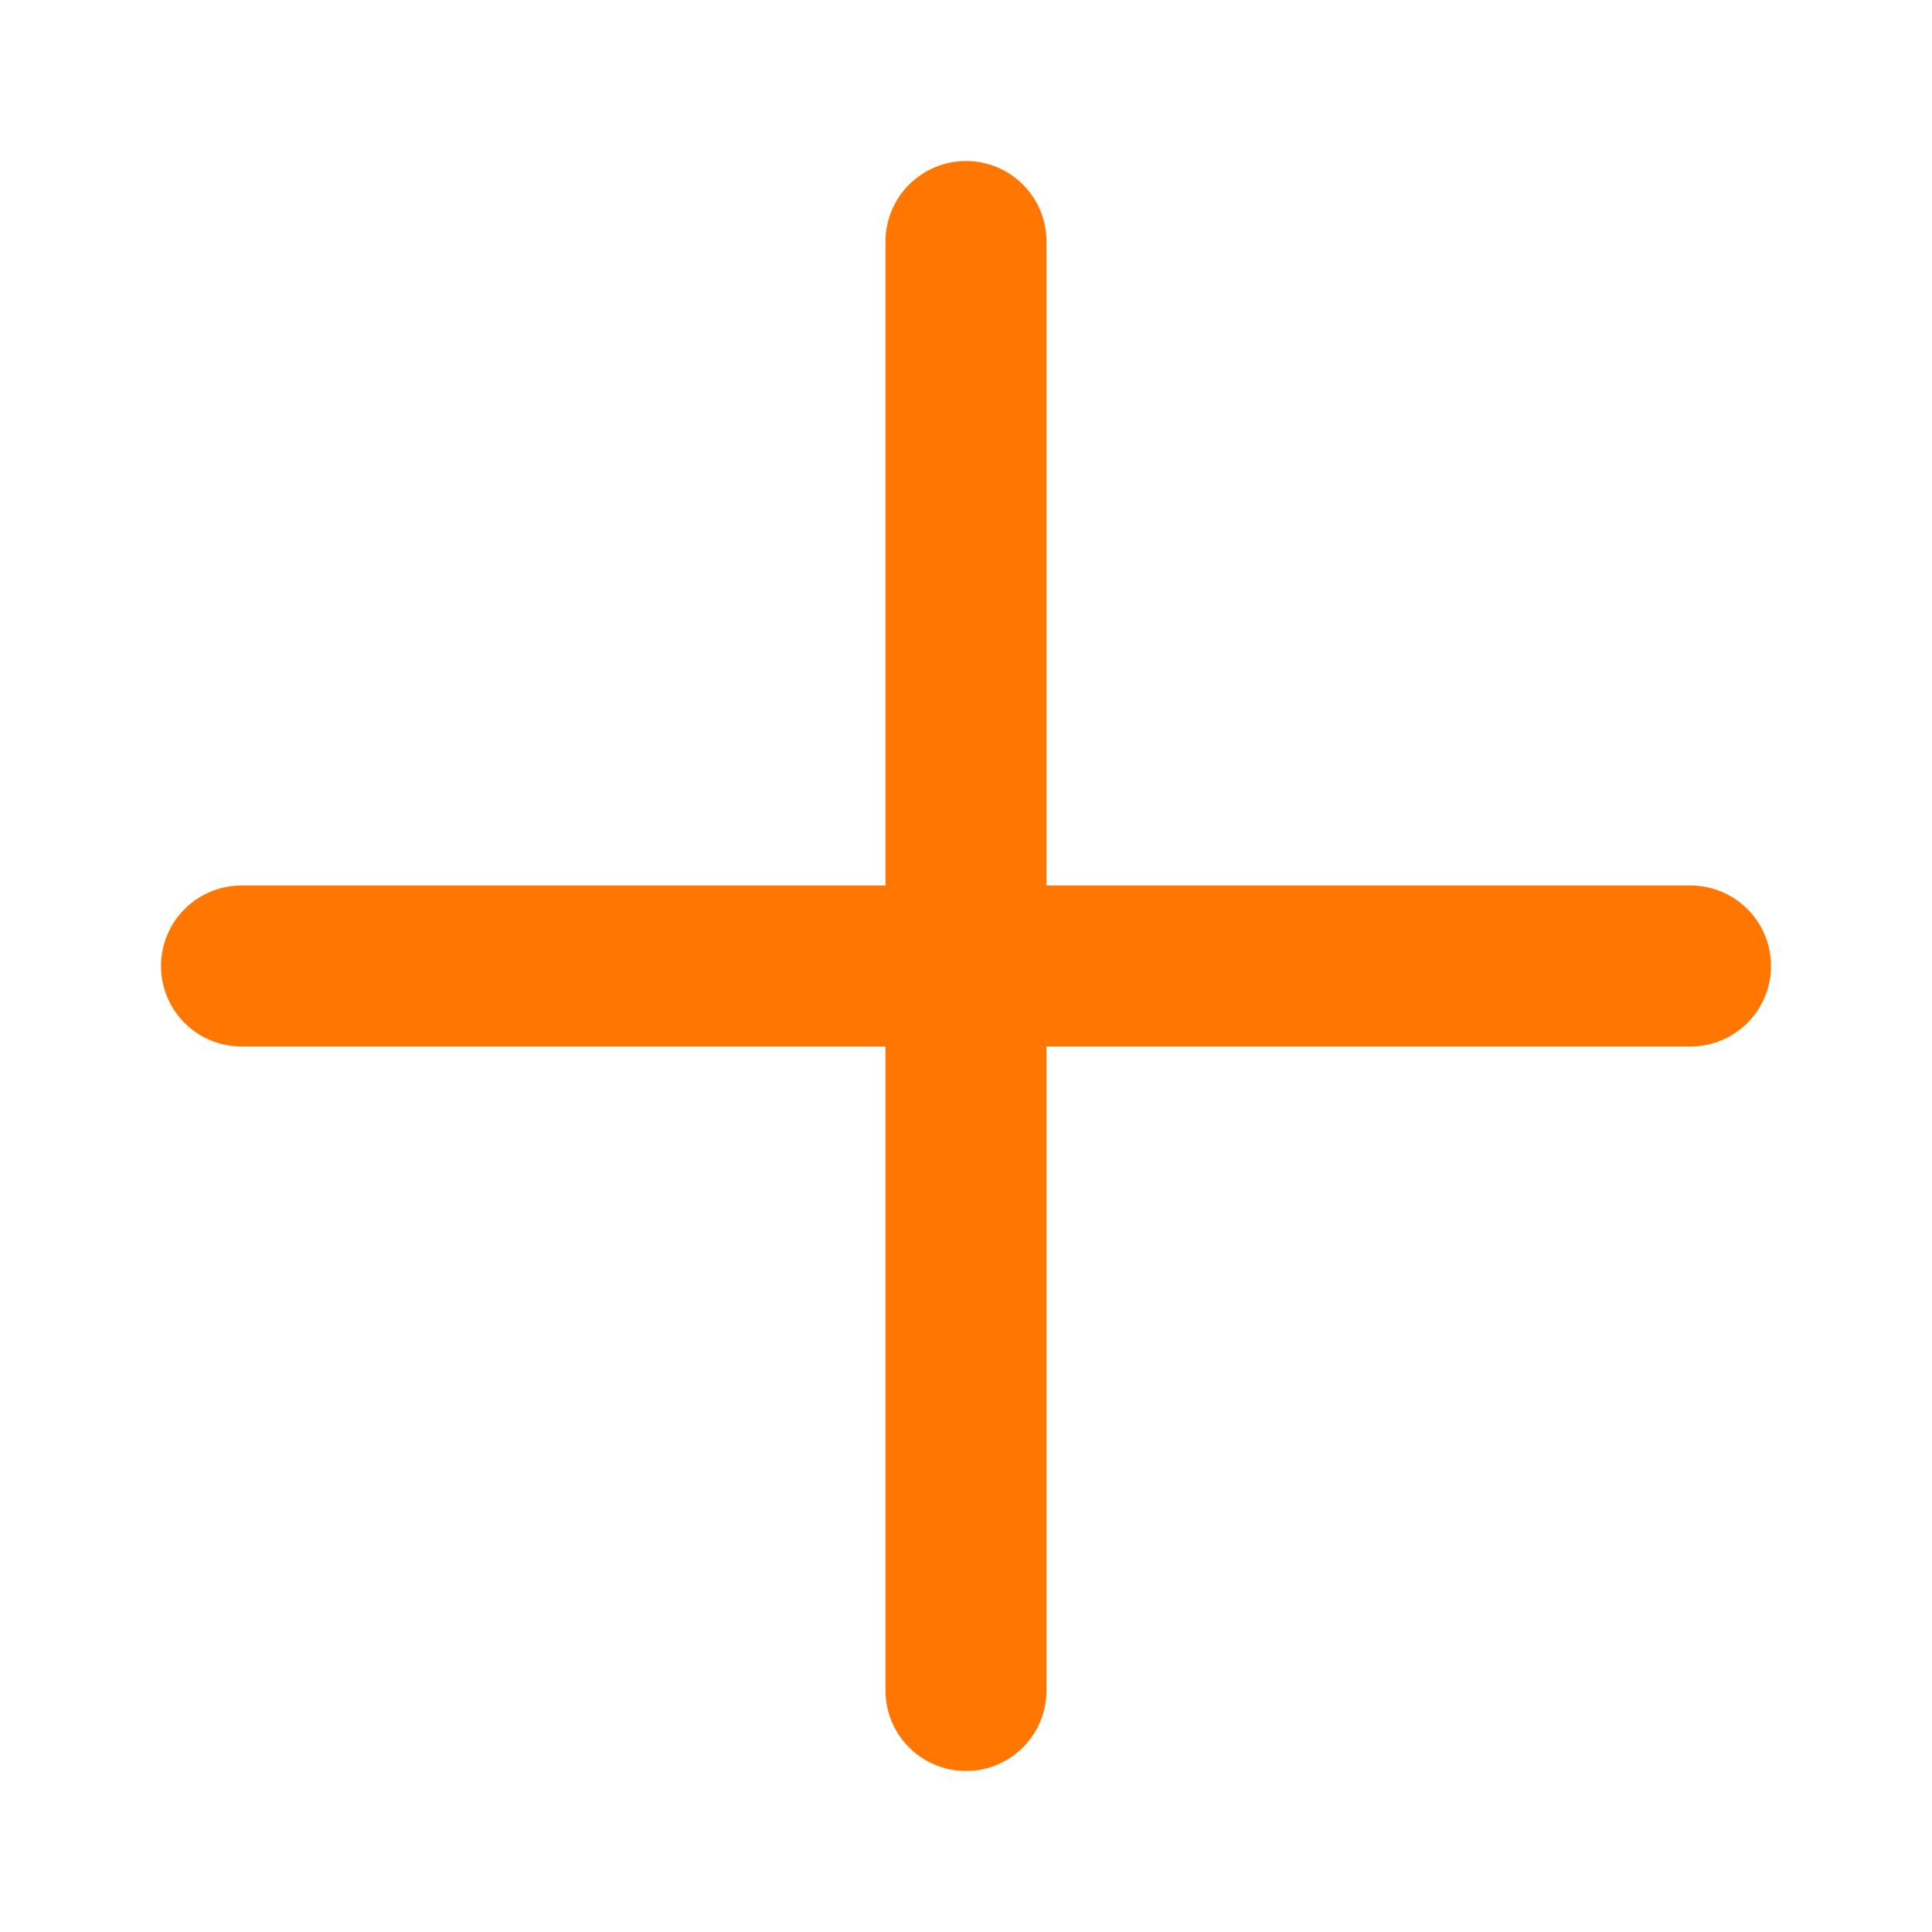
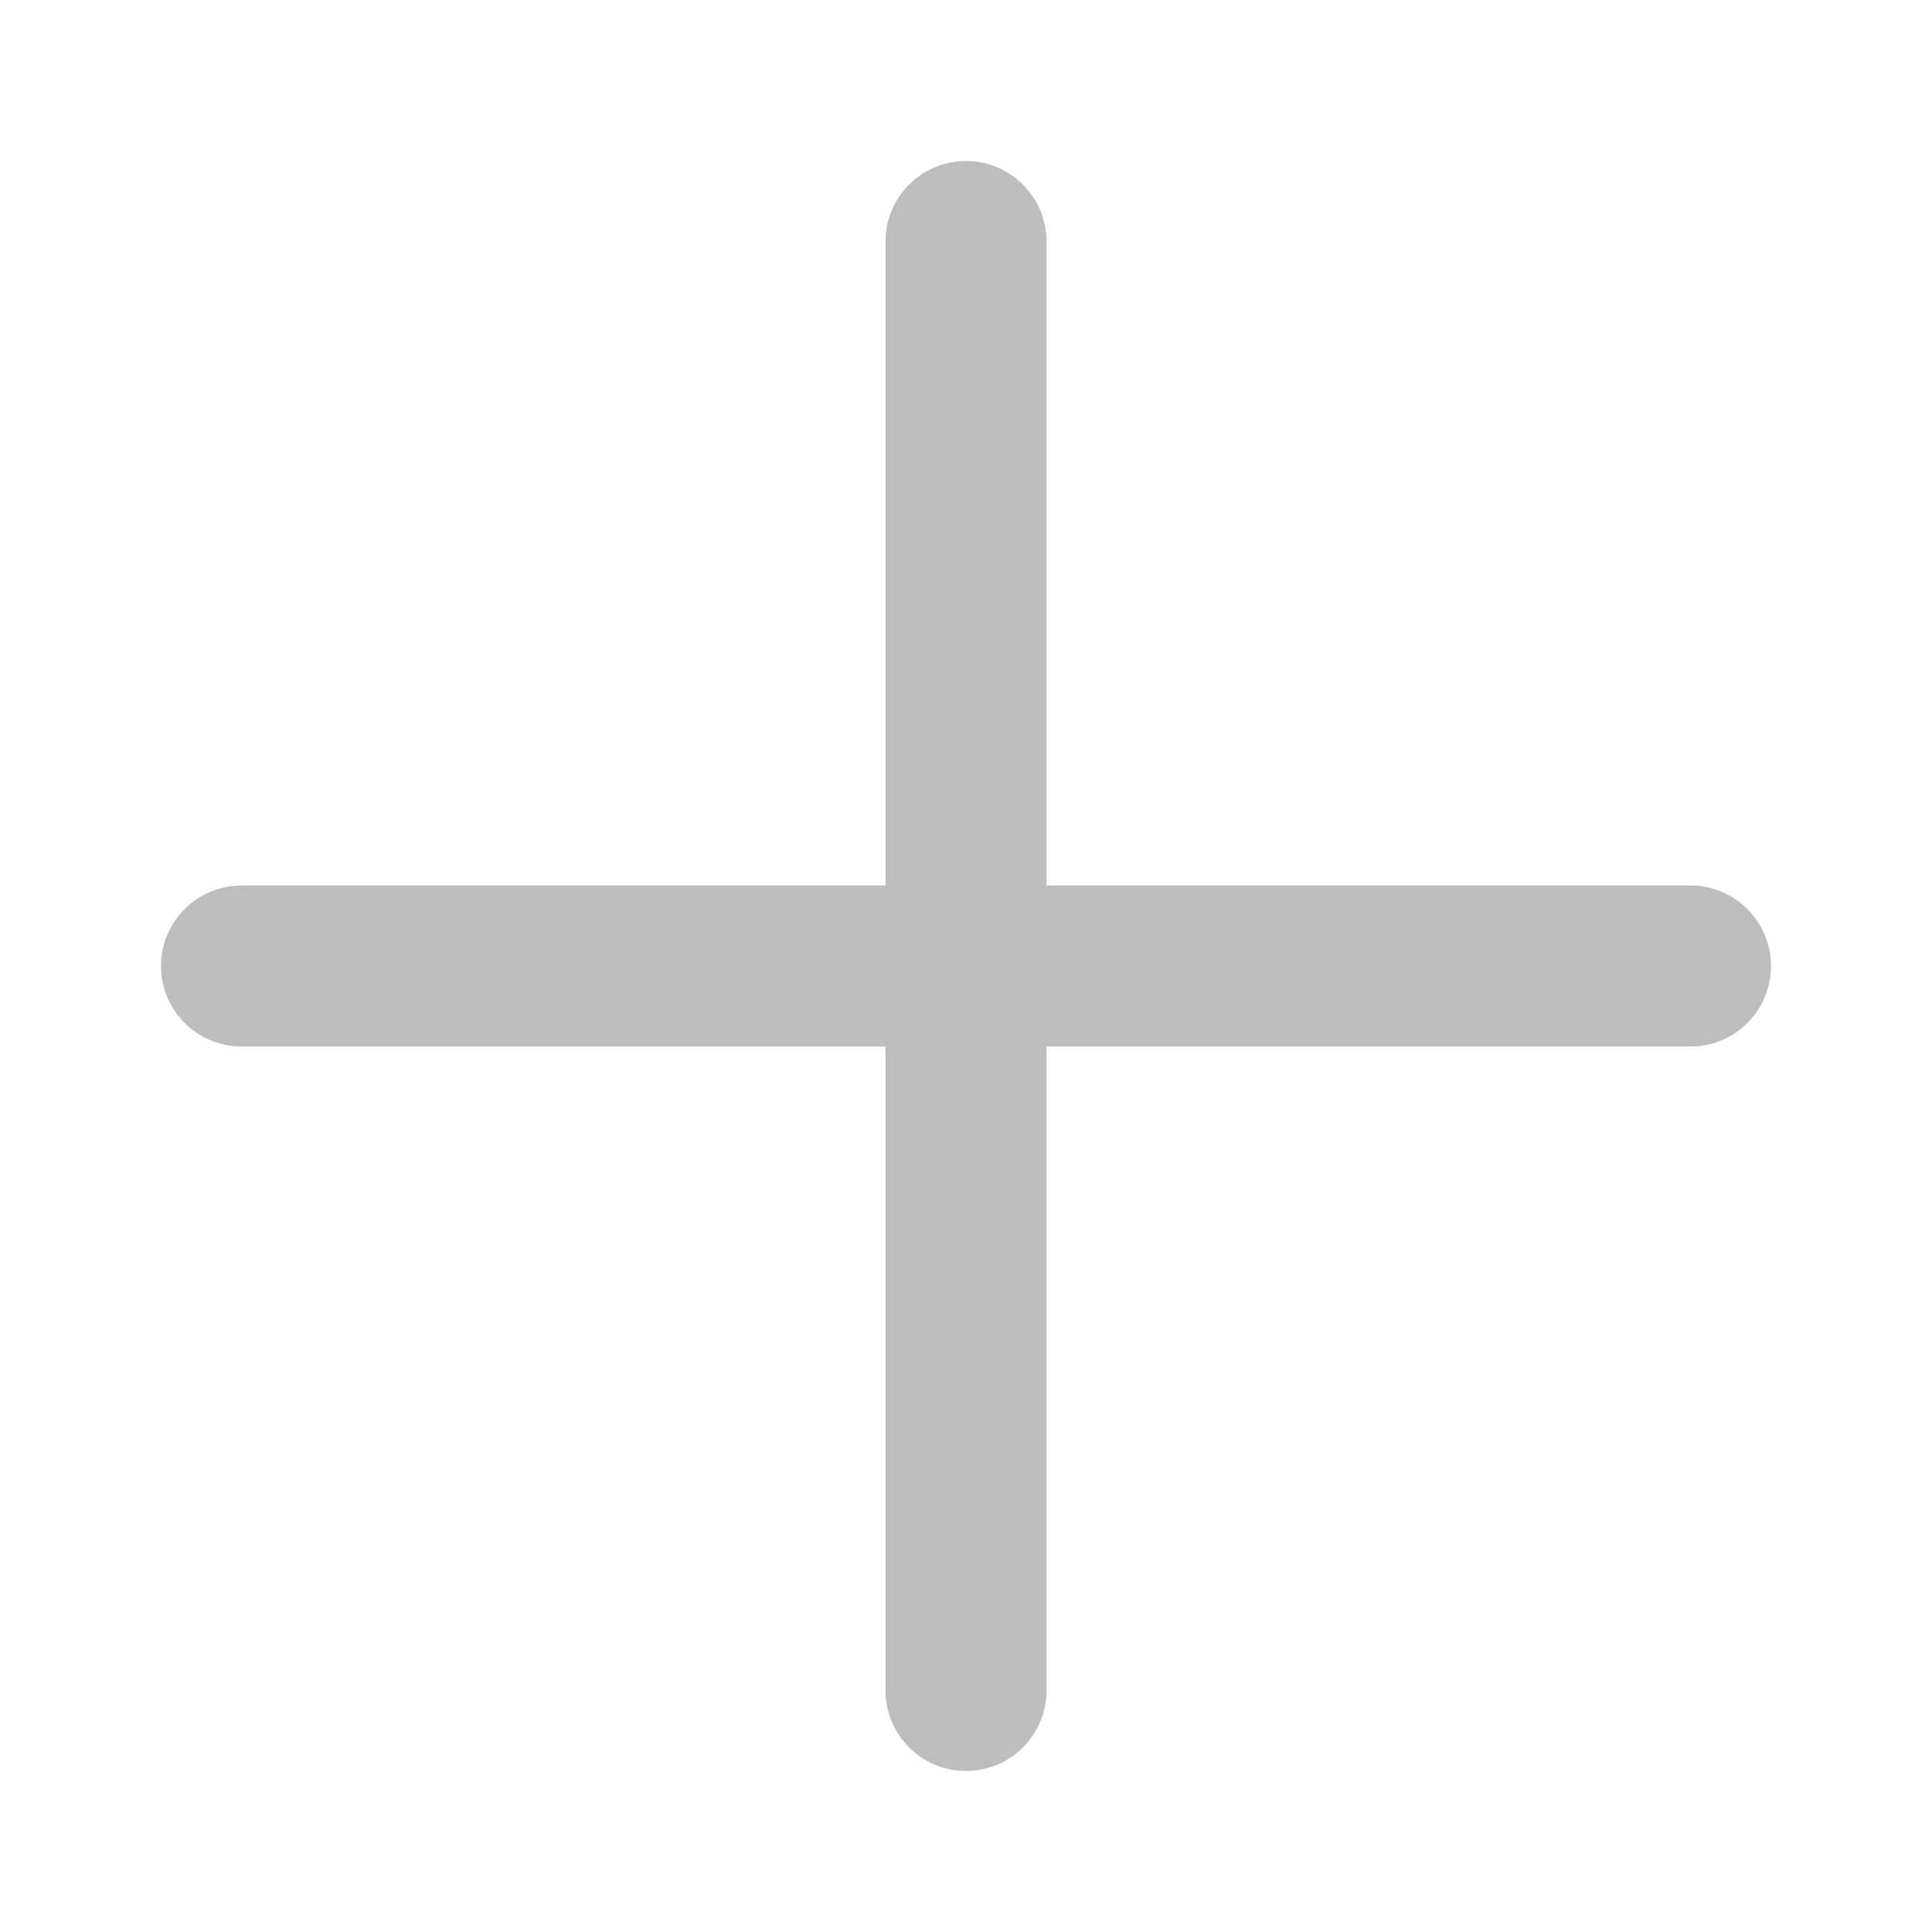
<svg xmlns="http://www.w3.org/2000/svg" width="24" height="24" viewBox="0 0 24 24" fill="none">
-   <path d="M12 3V21" stroke="#FF7600" stroke-width="2" stroke-linecap="round" stroke-linejoin="round" />
-   <path d="M3 12H21" stroke="#FF7600" stroke-width="2" stroke-linecap="round" stroke-linejoin="round" />
+   <path d="M12 3V21" stroke="#BDBDBD" stroke-width="2" stroke-linecap="round" stroke-linejoin="round" />
+   <path d="M3 12H21" stroke="#BDBDBD" stroke-width="2" stroke-linecap="round" stroke-linejoin="round" />
</svg>
